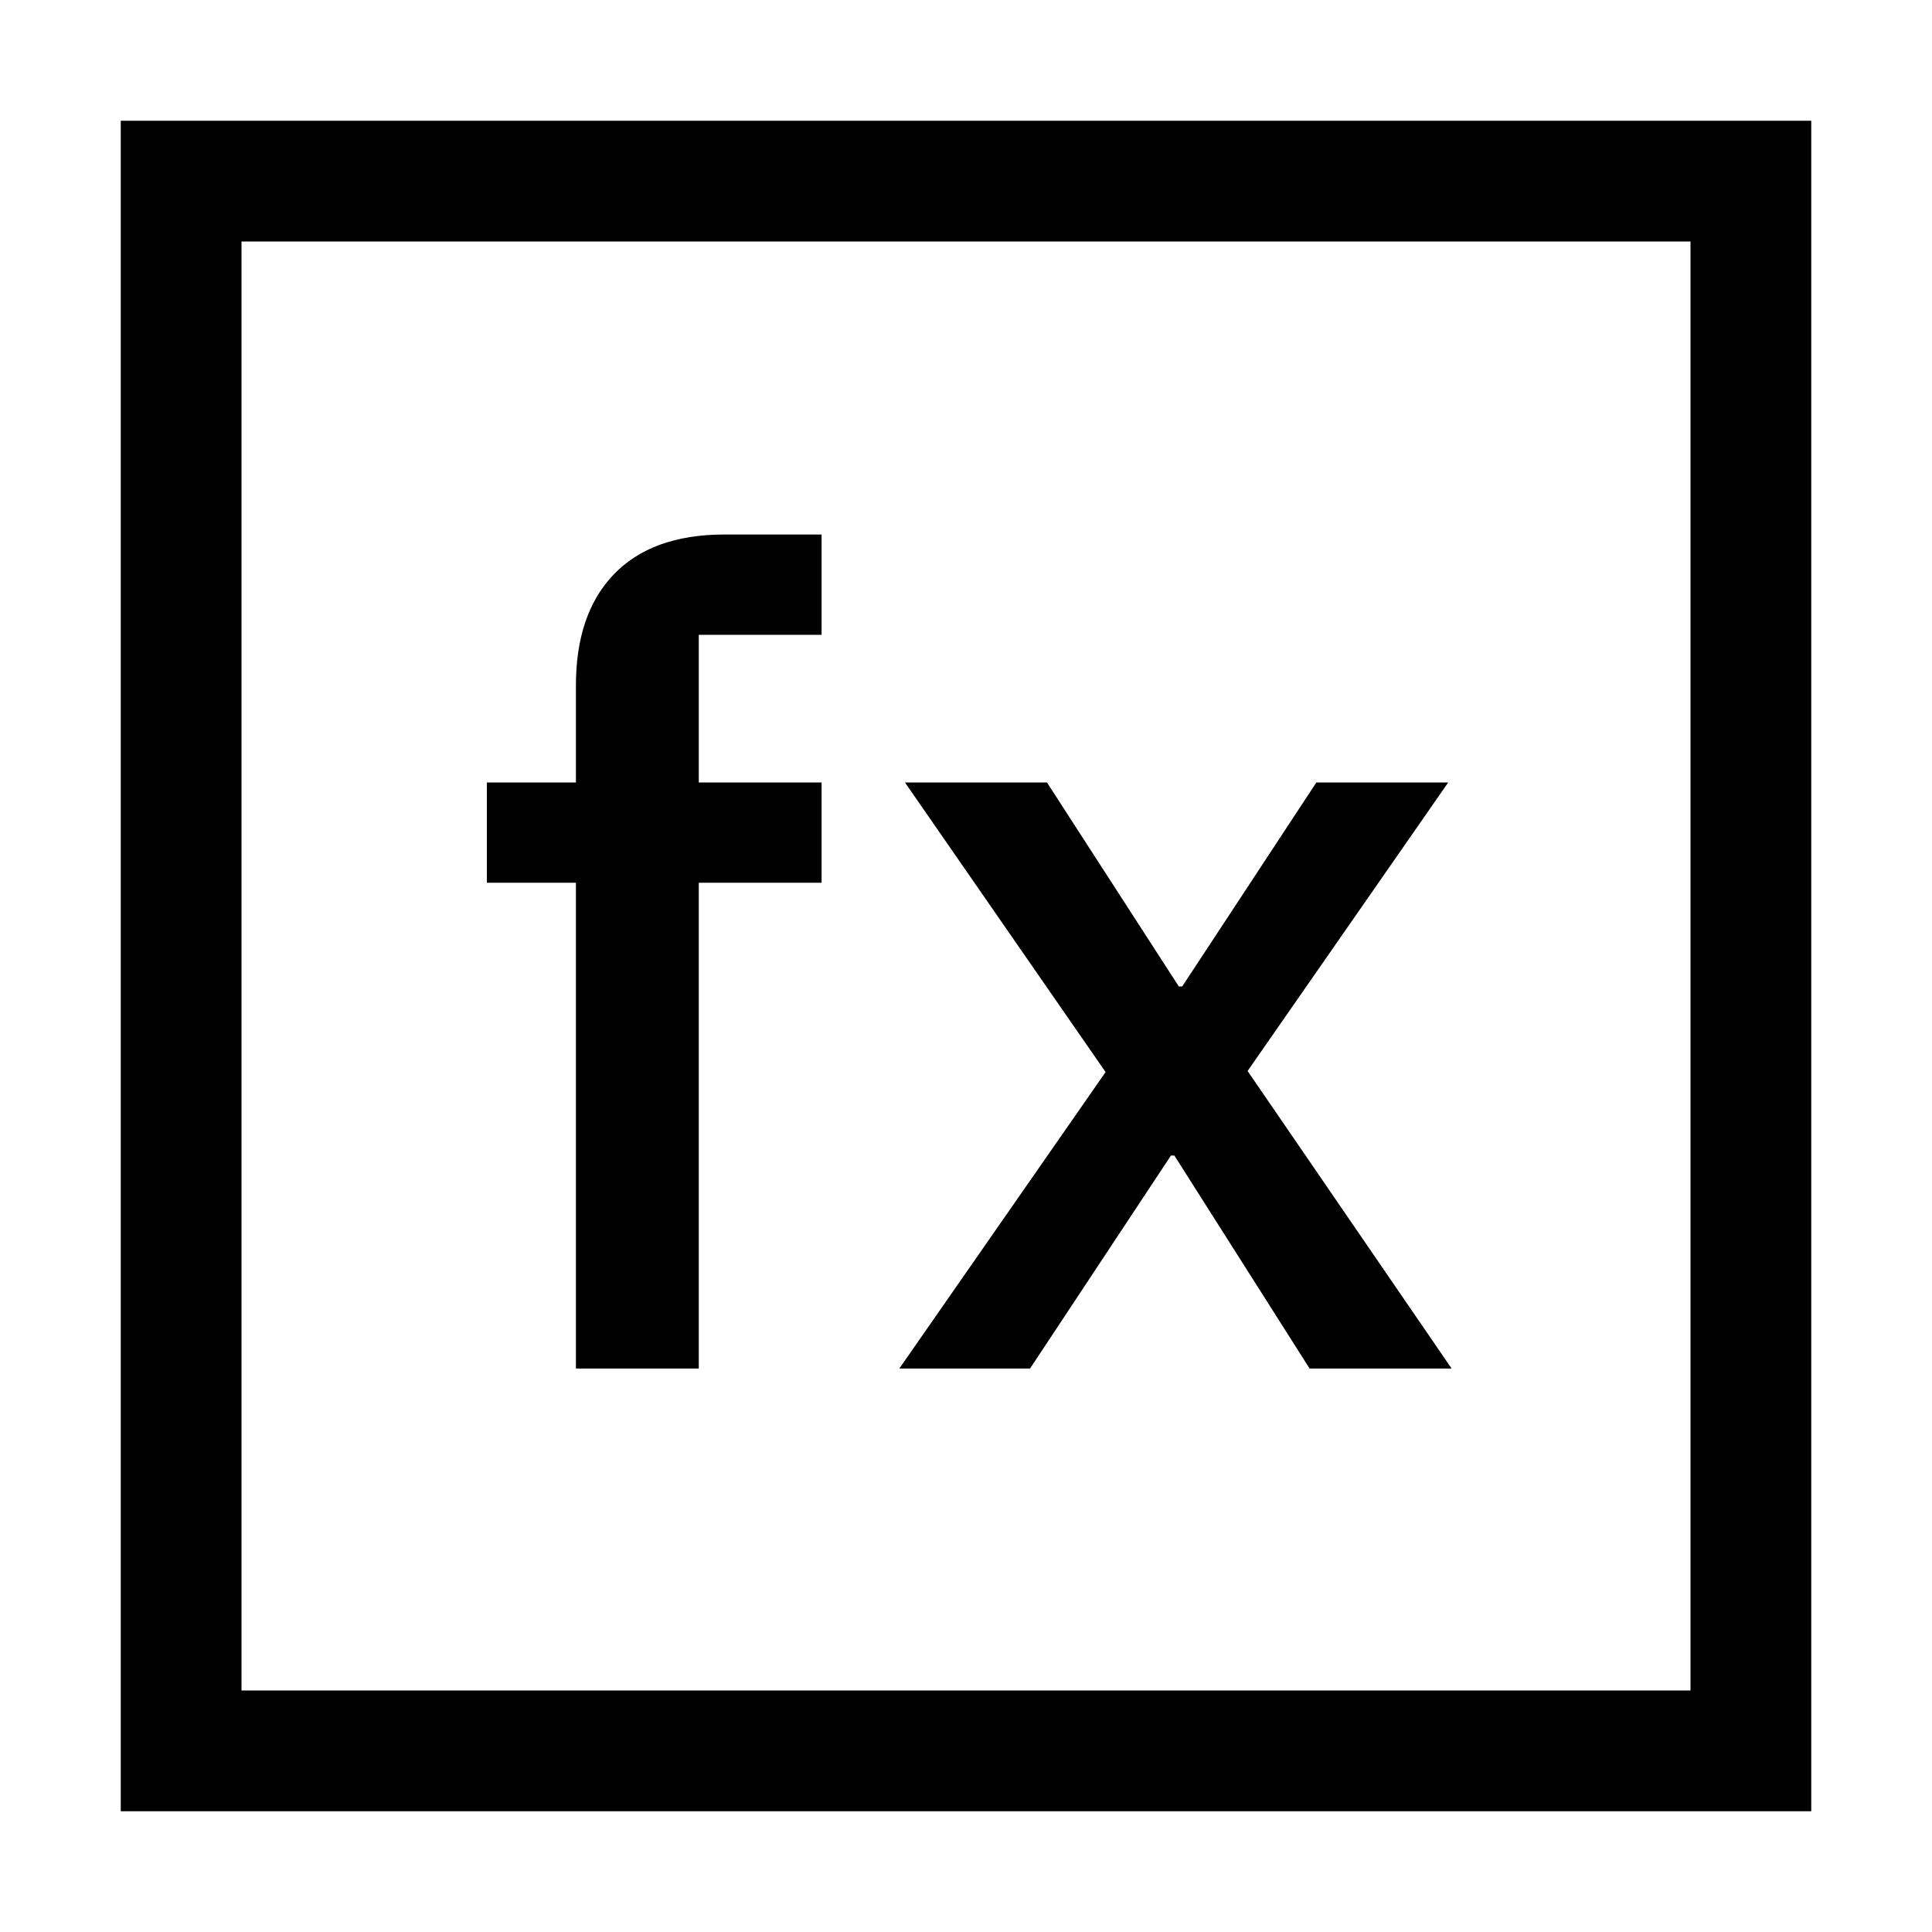
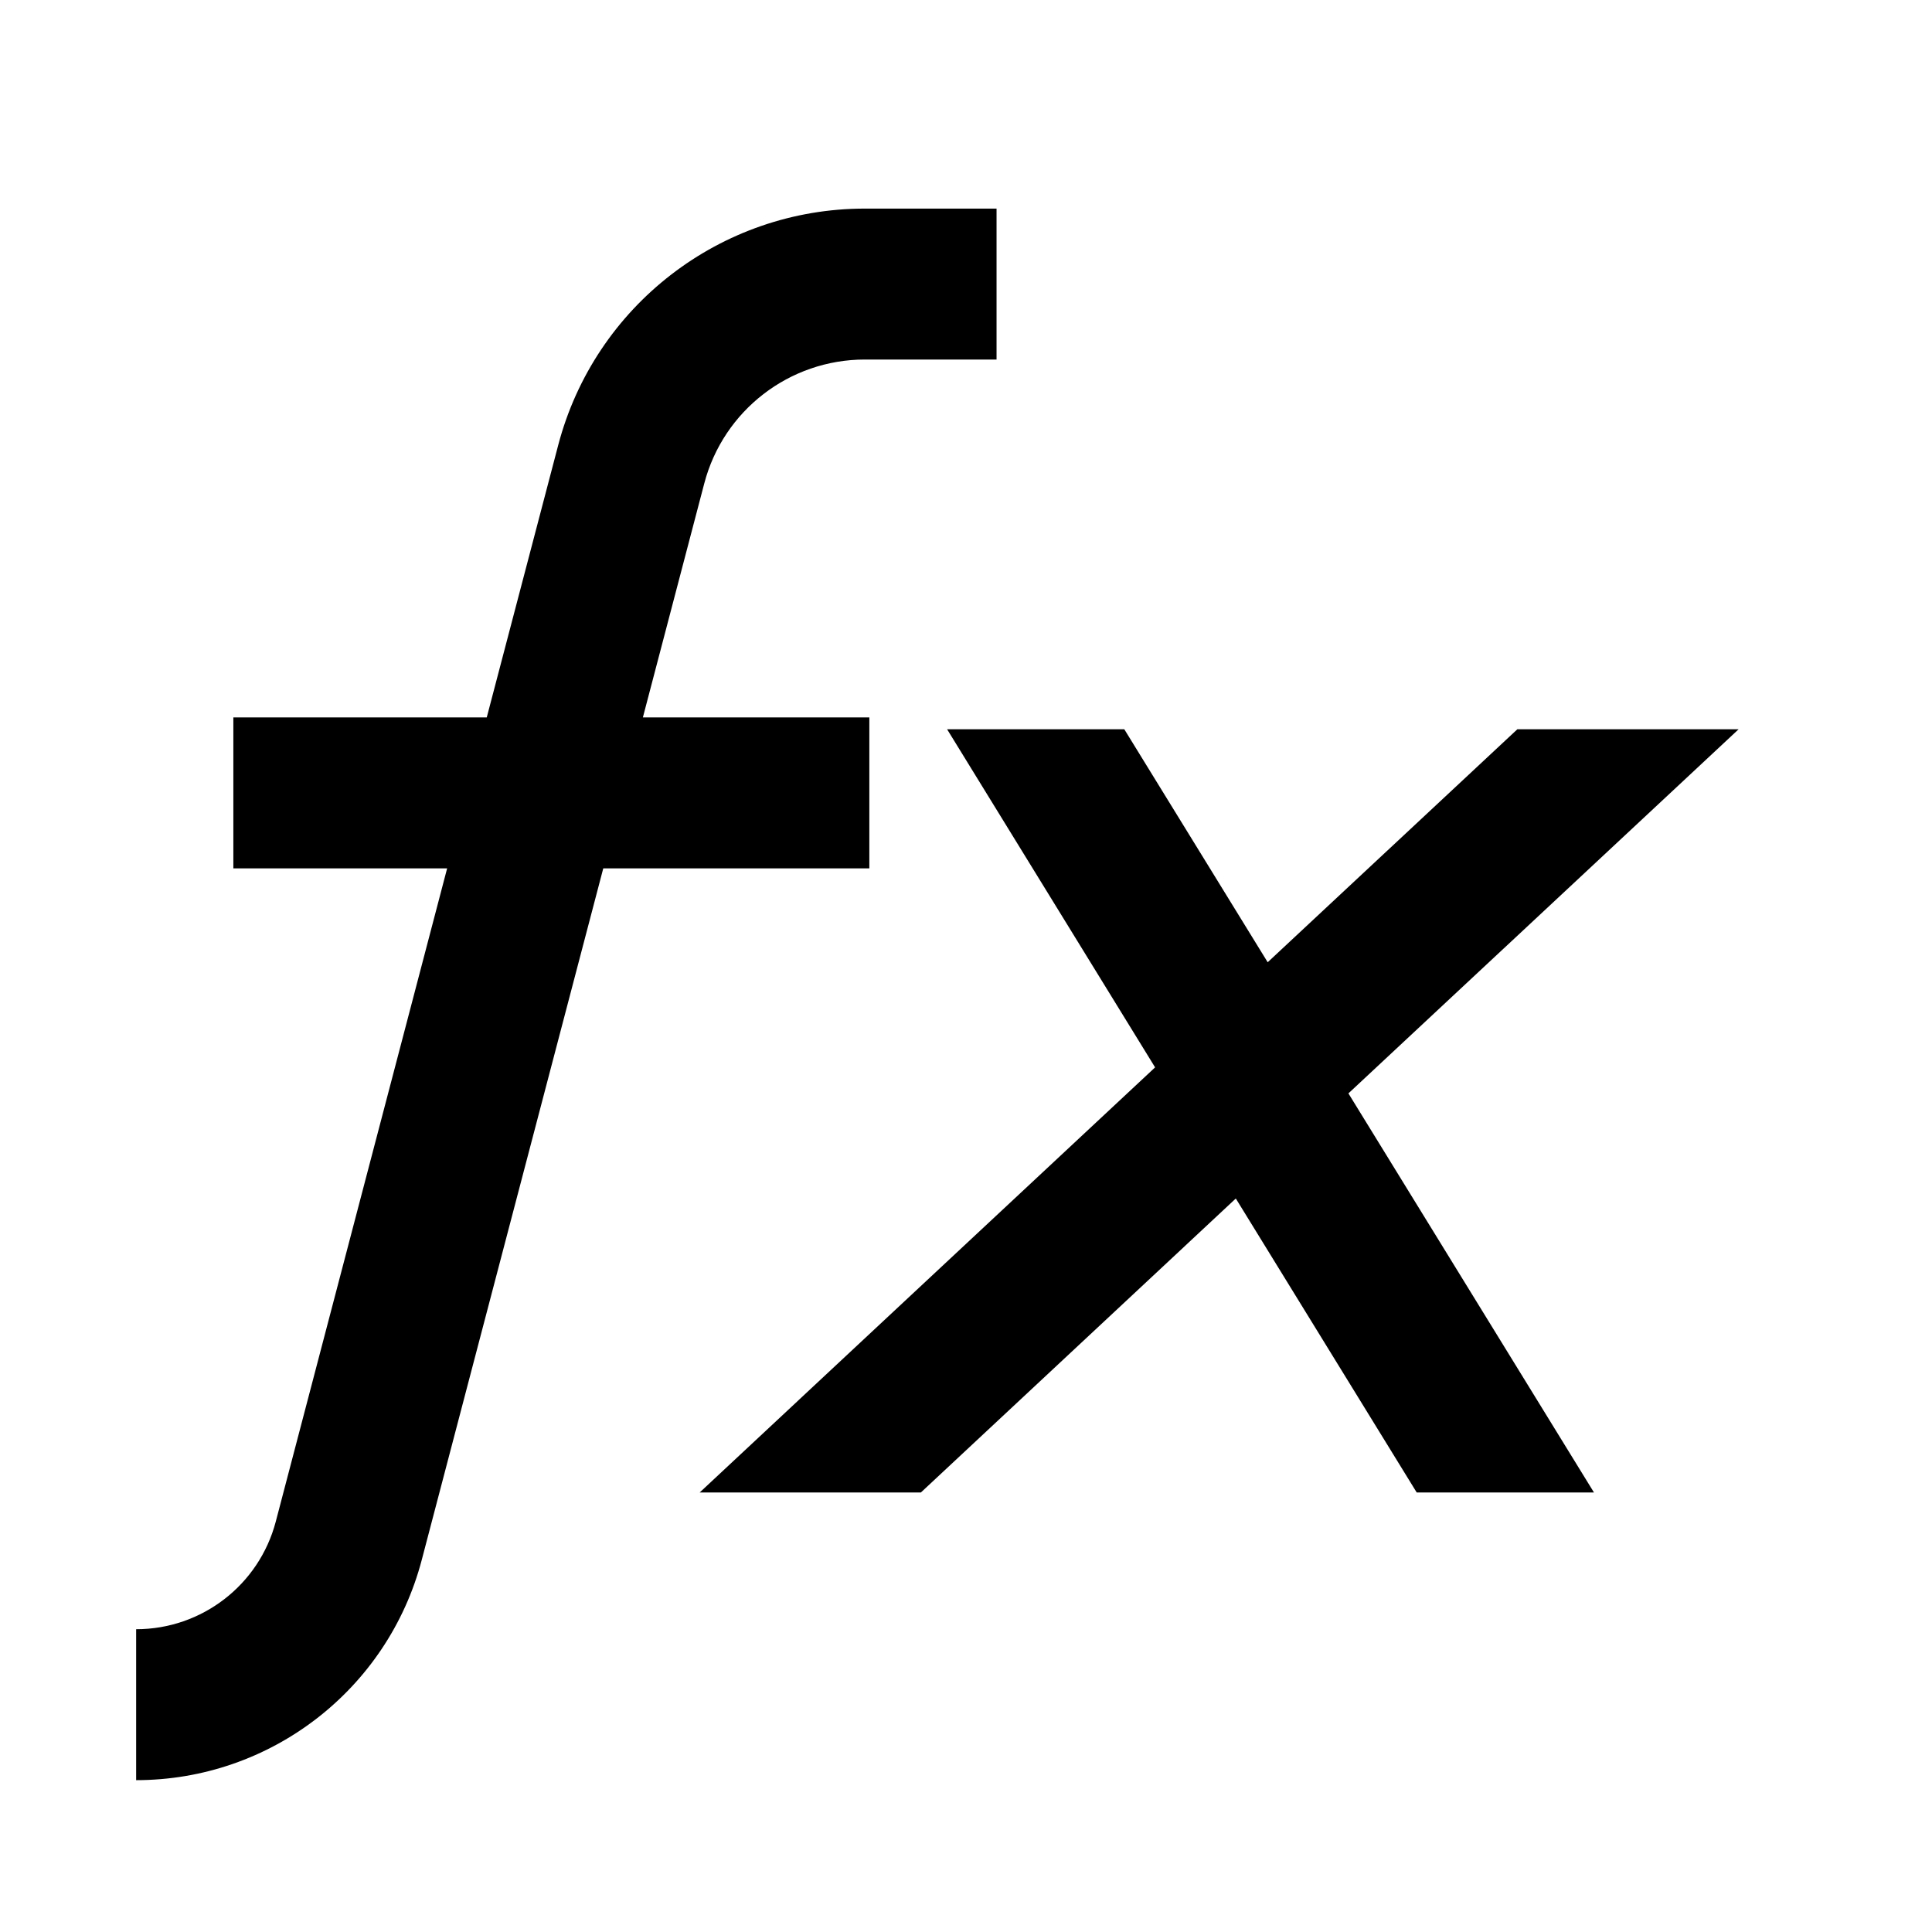
<svg xmlns="http://www.w3.org/2000/svg" width="32" height="32" viewBox="0 0 32 32" fill="none">
-   <path d="M3 3H29V29H3L3 3Z" stroke="currentColor" stroke-width="2" />
-   <path d="M9.539 22.667V14.621H8.064V12.96H9.539V11.355C9.539 10.571 9.744 9.961 10.155 9.525C10.578 9.077 11.194 8.853 12.003 8.853H13.608V10.515H11.574V12.96H13.608V14.621H11.574V22.667H9.539ZM14.896 22.667L18.312 17.757L14.989 12.96H17.341L19.525 16.339H19.581L21.803 12.96H23.987L20.664 17.739L24.043 22.667H21.691L19.451 19.139H19.395L17.061 22.667H14.896Z" fill="currentColor" />
+   <path d="M16.506 5.955H14.324C13.075 5.955 11.982 6.798 11.665 8.007L10.648 11.883H14.399V14.383H9.992L6.986 25.835C6.422 27.985 4.478 29.485 2.255 29.485V26.985C3.342 26.985 4.292 26.252 4.568 25.201L7.406 14.383H3.865V11.883H8.062L9.246 7.372C9.852 5.064 11.938 3.455 14.324 3.455H16.506V5.955Z" fill="black" />
+   <path d="M20.997 15.938L25.132 12.079H28.797L22.334 18.11L26.401 24.72H23.465L20.469 19.851L15.253 24.72H11.589L19.132 17.679L15.687 12.079H18.622L20.997 15.938Z" fill="currentColor" />
</svg>
